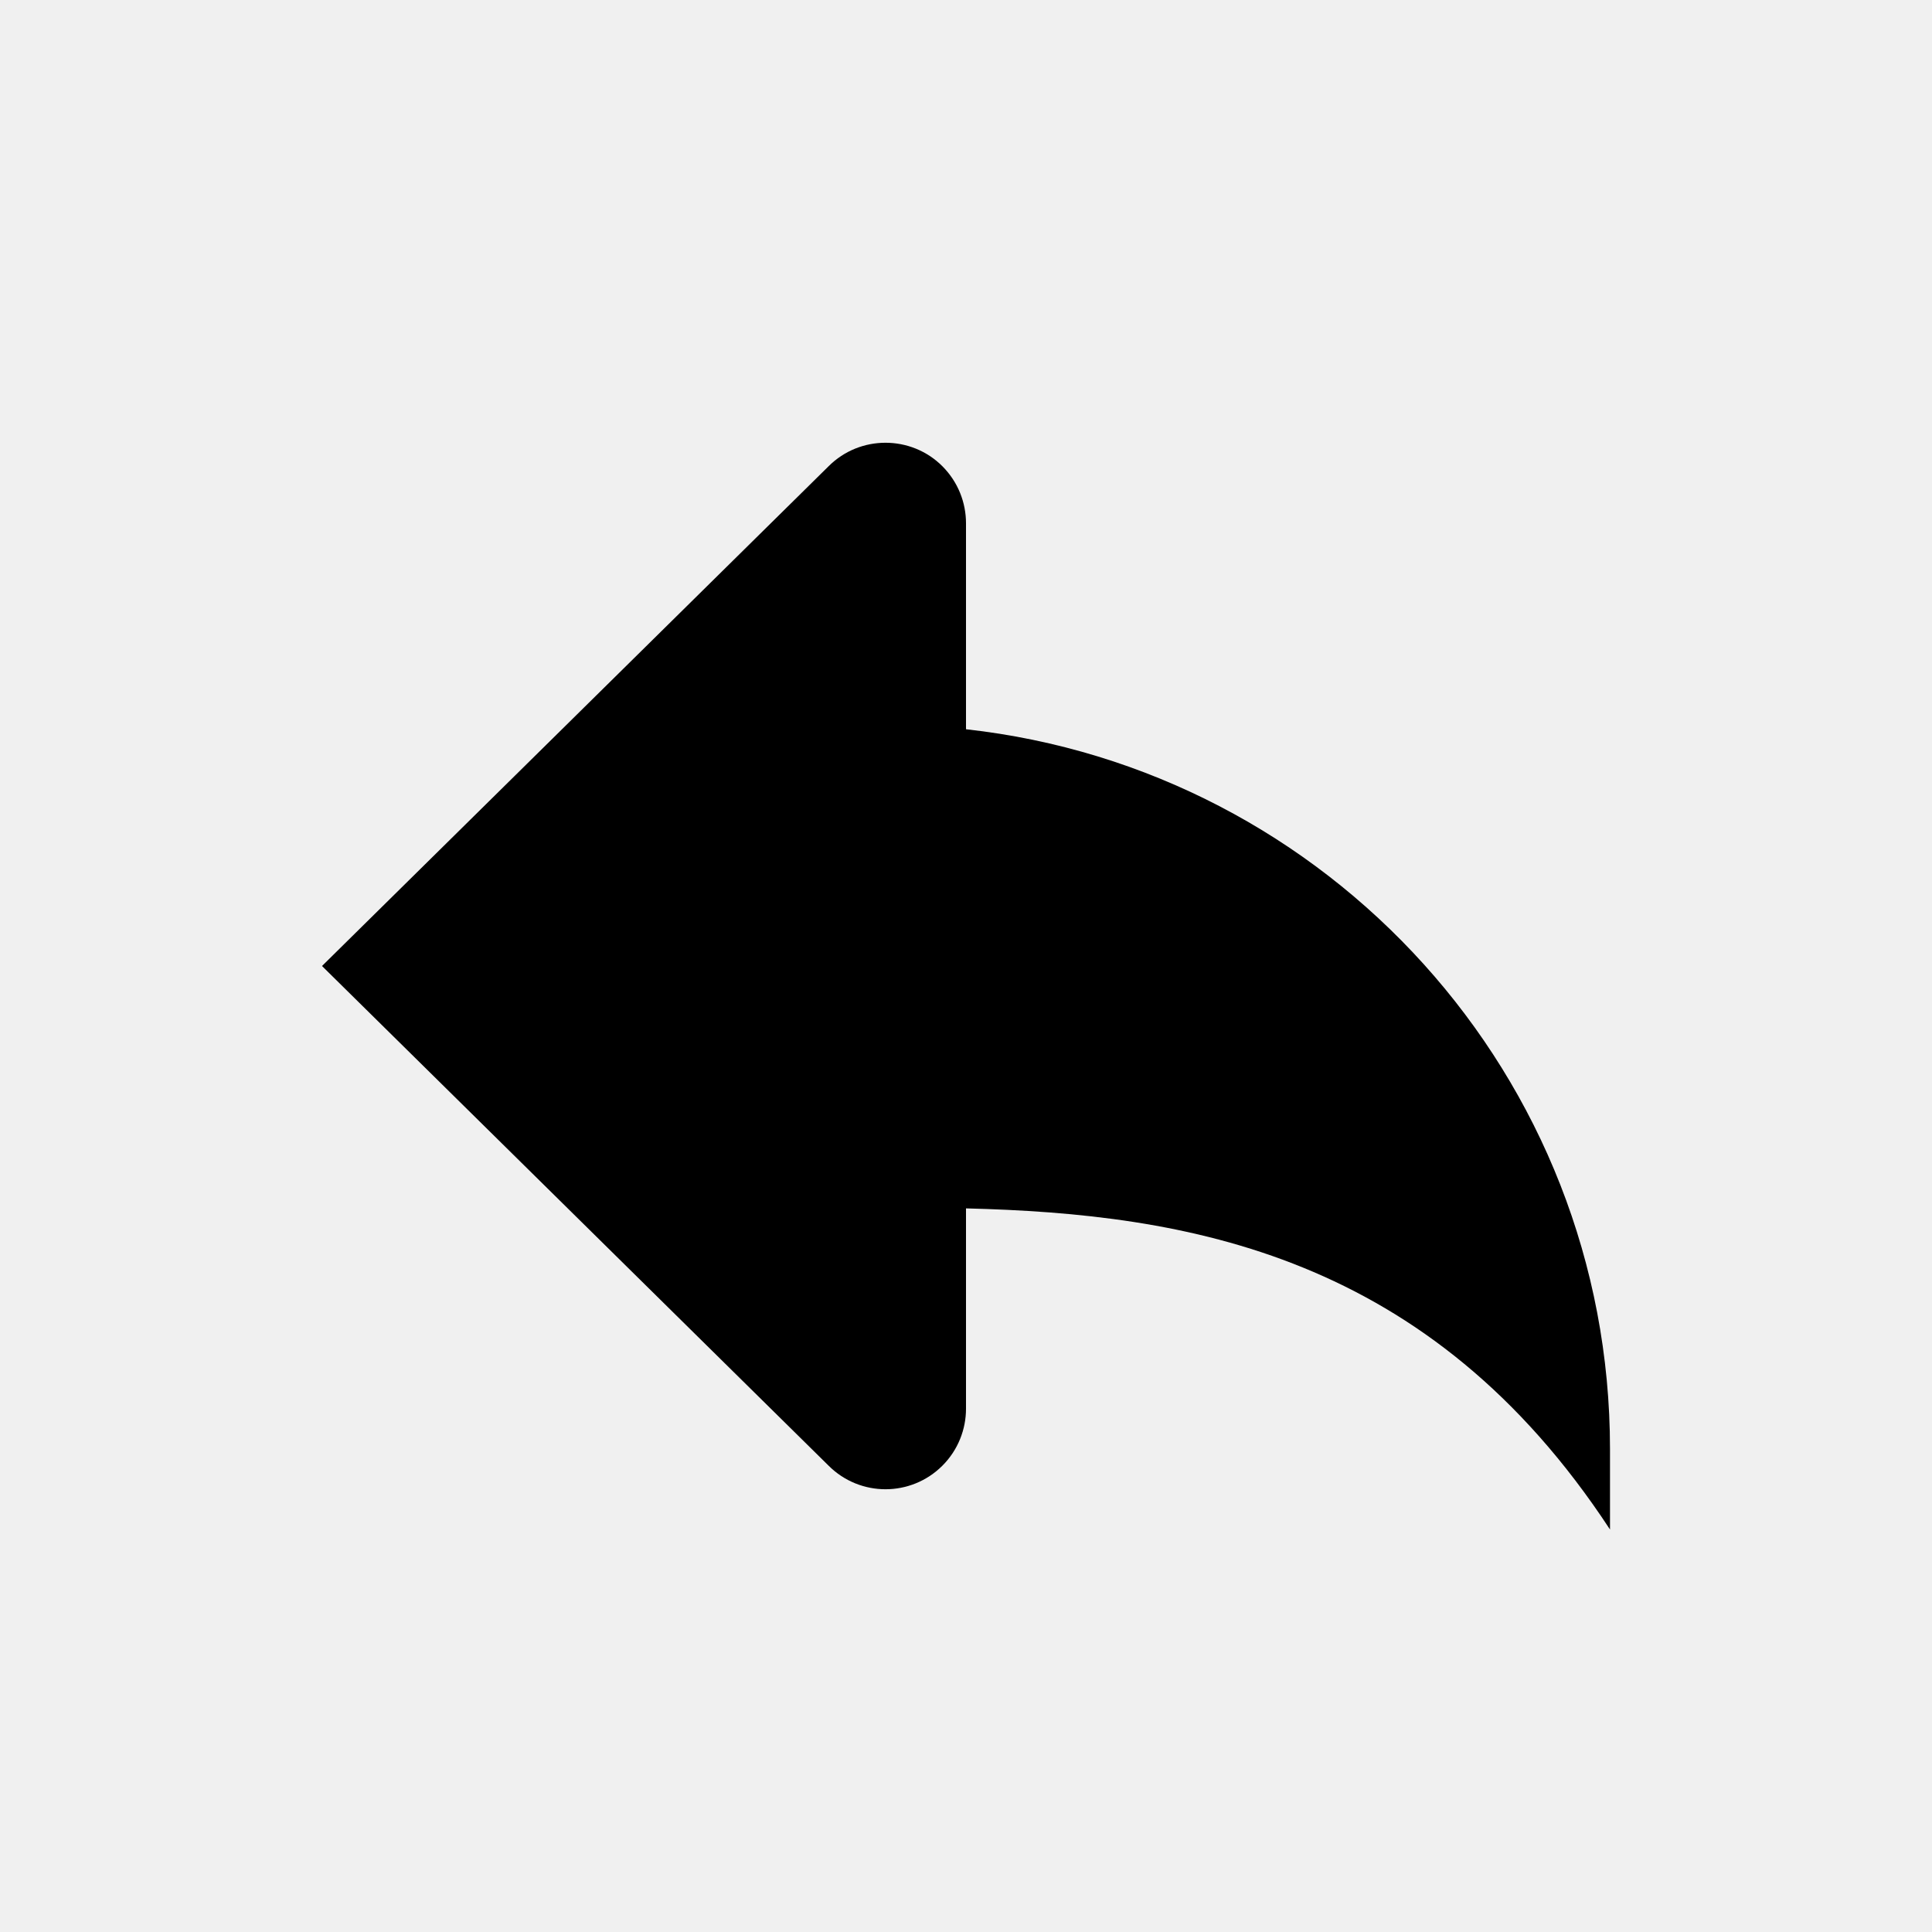
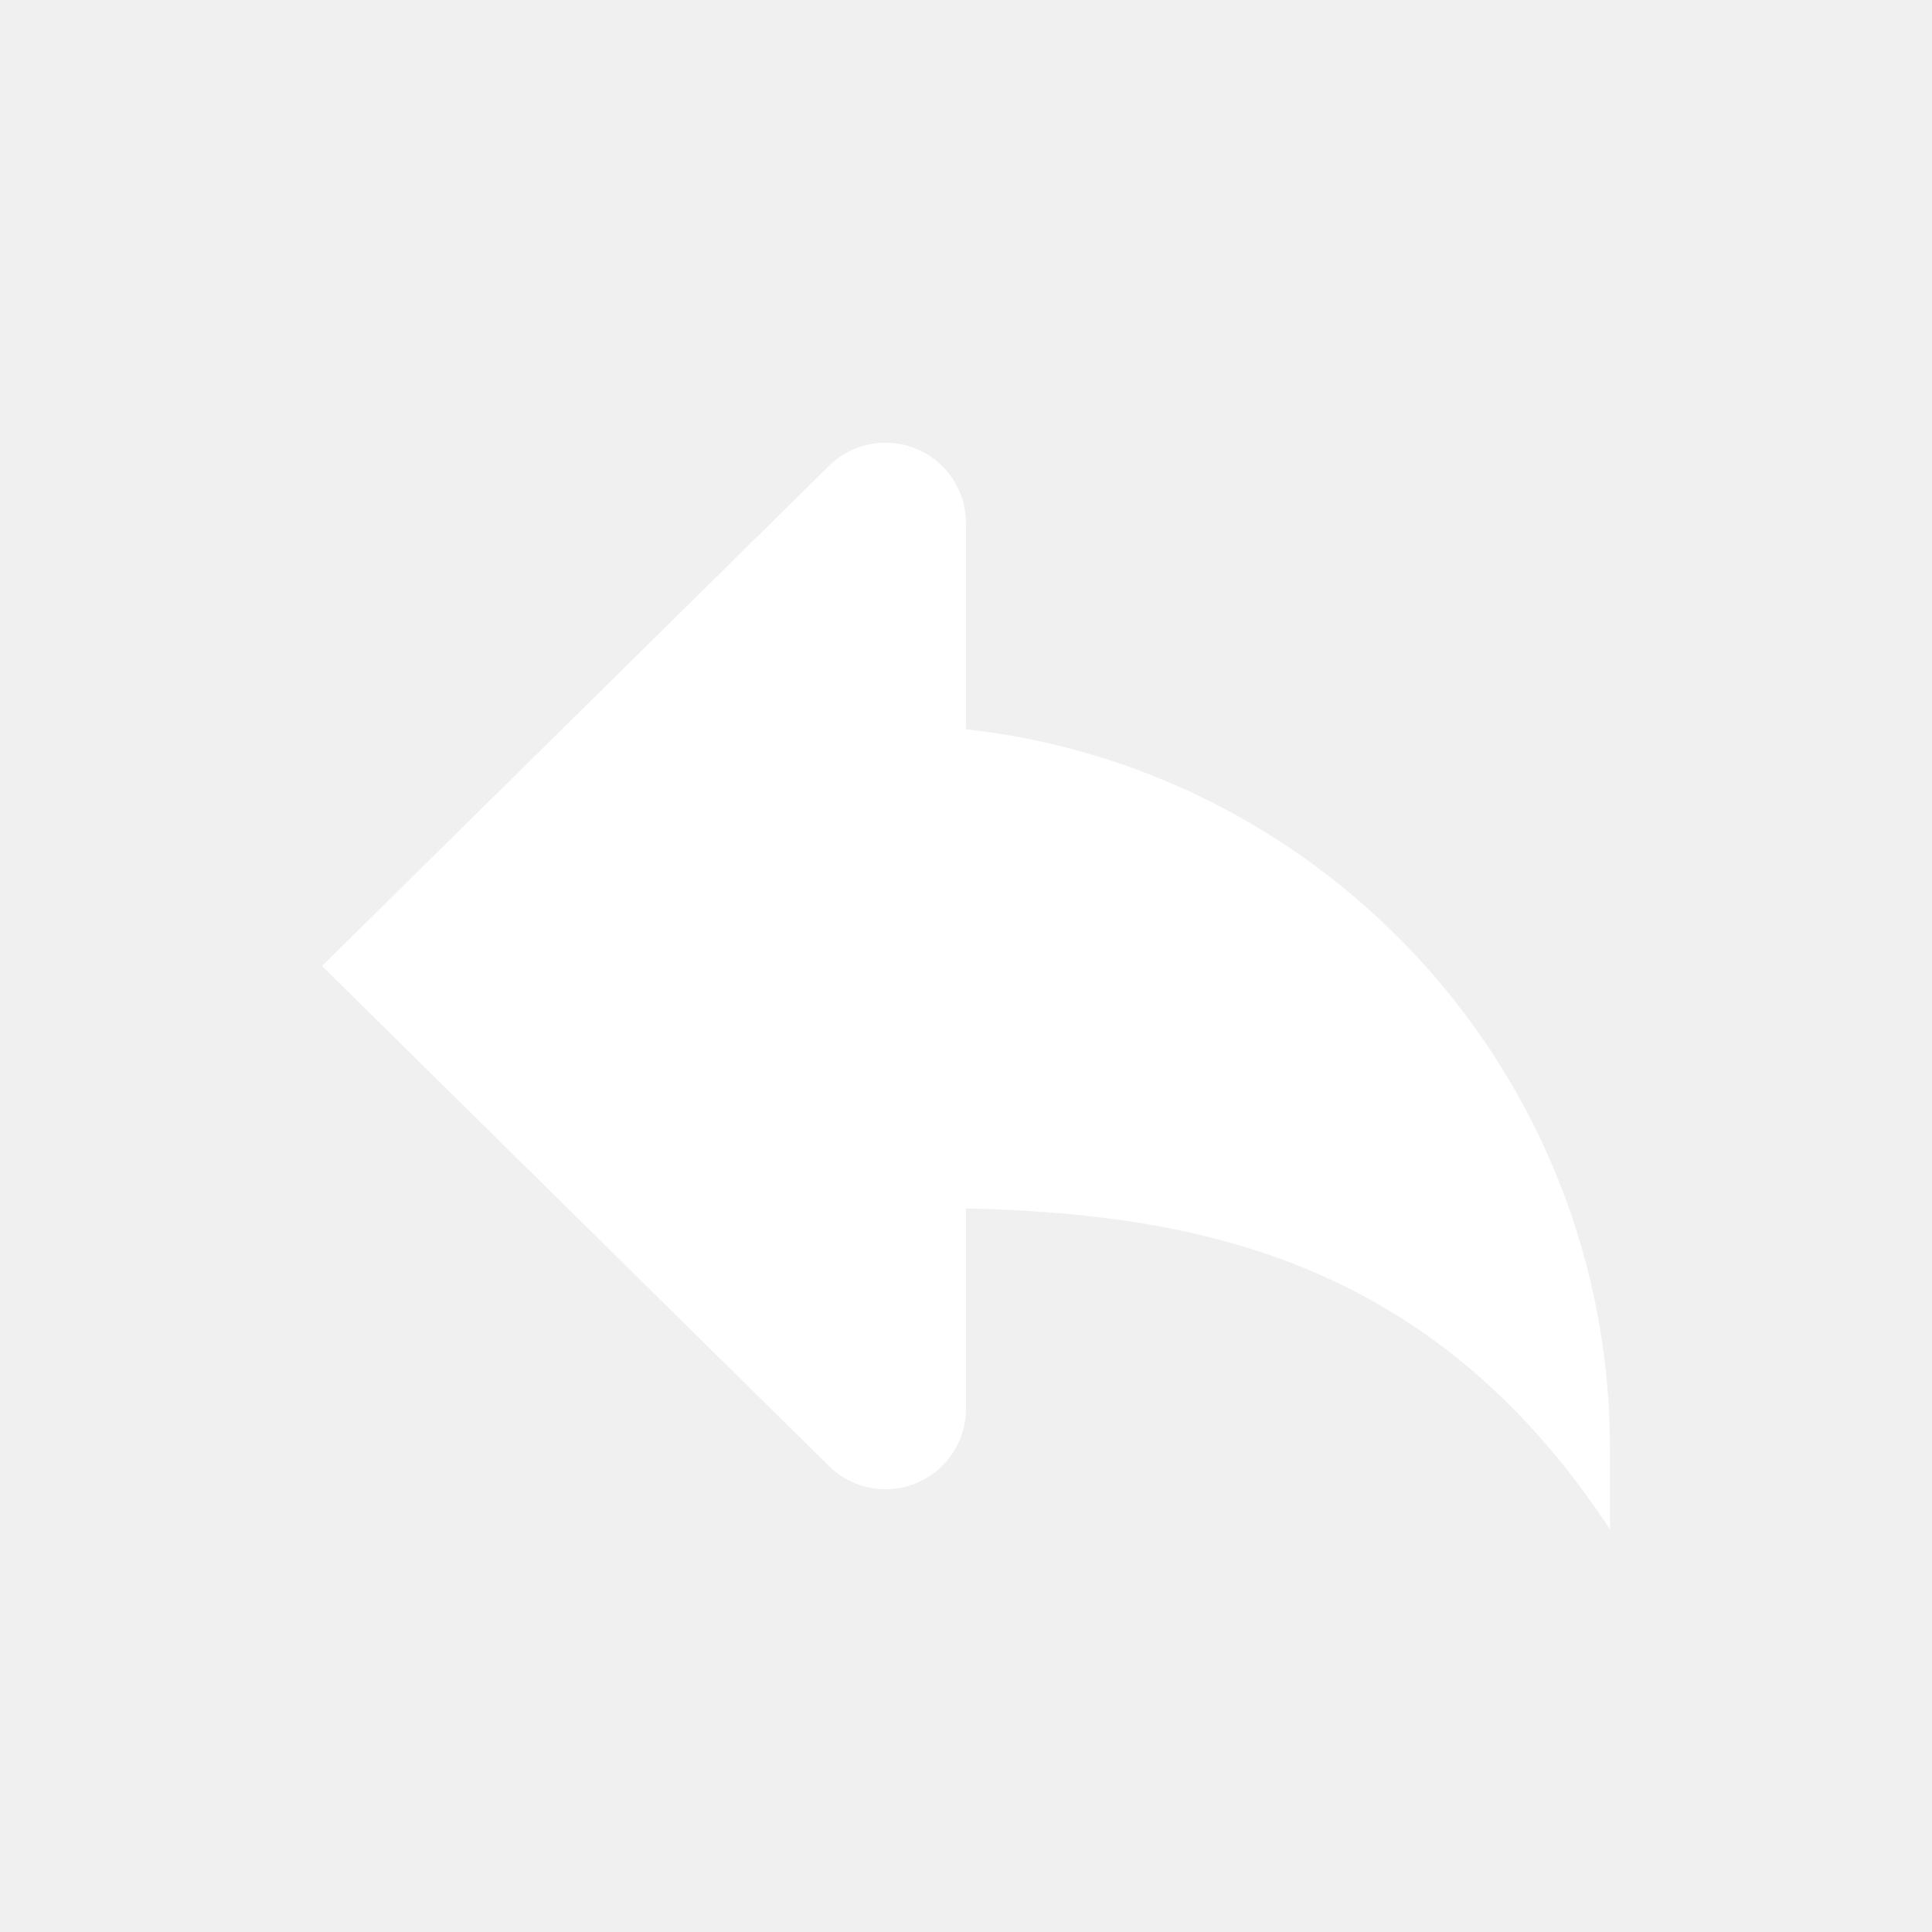
<svg xmlns="http://www.w3.org/2000/svg" version="1.2" baseProfile="tiny" id="Layer_1" x="0px" y="0px" width="24px" height="24px" viewBox="0 0 24 24" xml:space="preserve">
-   <path d="M12,9.059V6.5c0-0.256-0.098-0.512-0.293-0.708C11.512,5.597,11.256,5.5,11,5.5s-0.512,0.097-0.707,0.292L4,12l6.293,6.207  C10.488,18.402,10.744,18.5,11,18.5s0.512-0.098,0.707-0.293S12,17.755,12,17.5v-2.489c2.75,0.068,5.755,0.566,8,3.989v-1  C20,13.367,16.5,9.557,12,9.059z" />
+   <path fill="#ffffff" d="M12,9.059V6.5c0-0.256-0.098-0.512-0.293-0.708C11.512,5.597,11.256,5.5,11,5.5s-0.512,0.097-0.707,0.292L4,12l6.293,6.207  C10.488,18.402,10.744,18.5,11,18.5s0.512-0.098,0.707-0.293S12,17.755,12,17.5v-2.489c2.75,0.068,5.755,0.566,8,3.989v-1  C20,13.367,16.5,9.557,12,9.059z" />
</svg>
